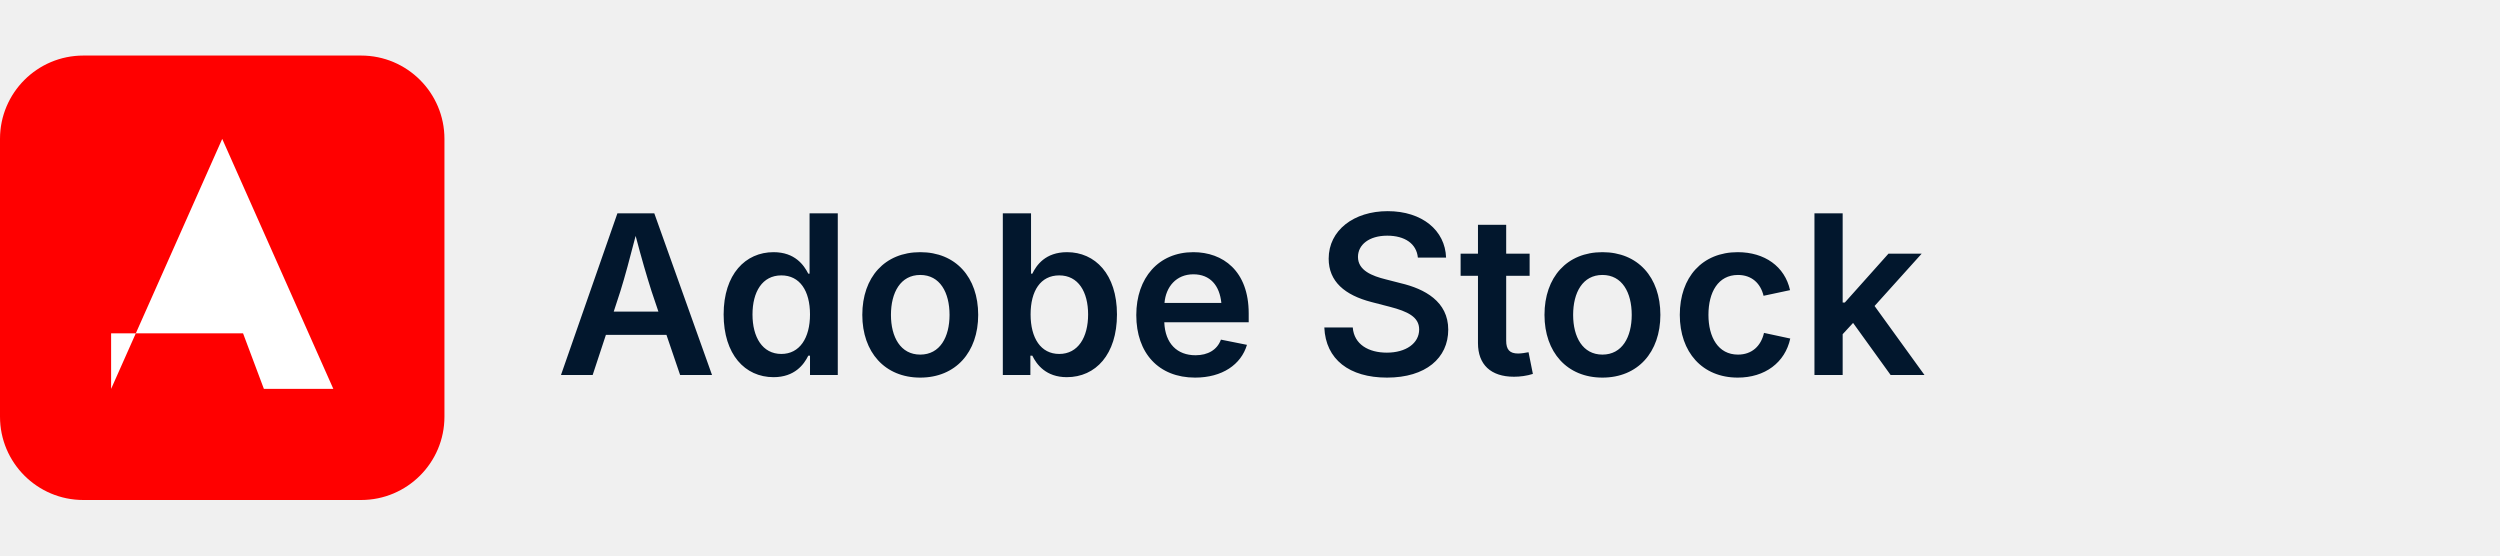
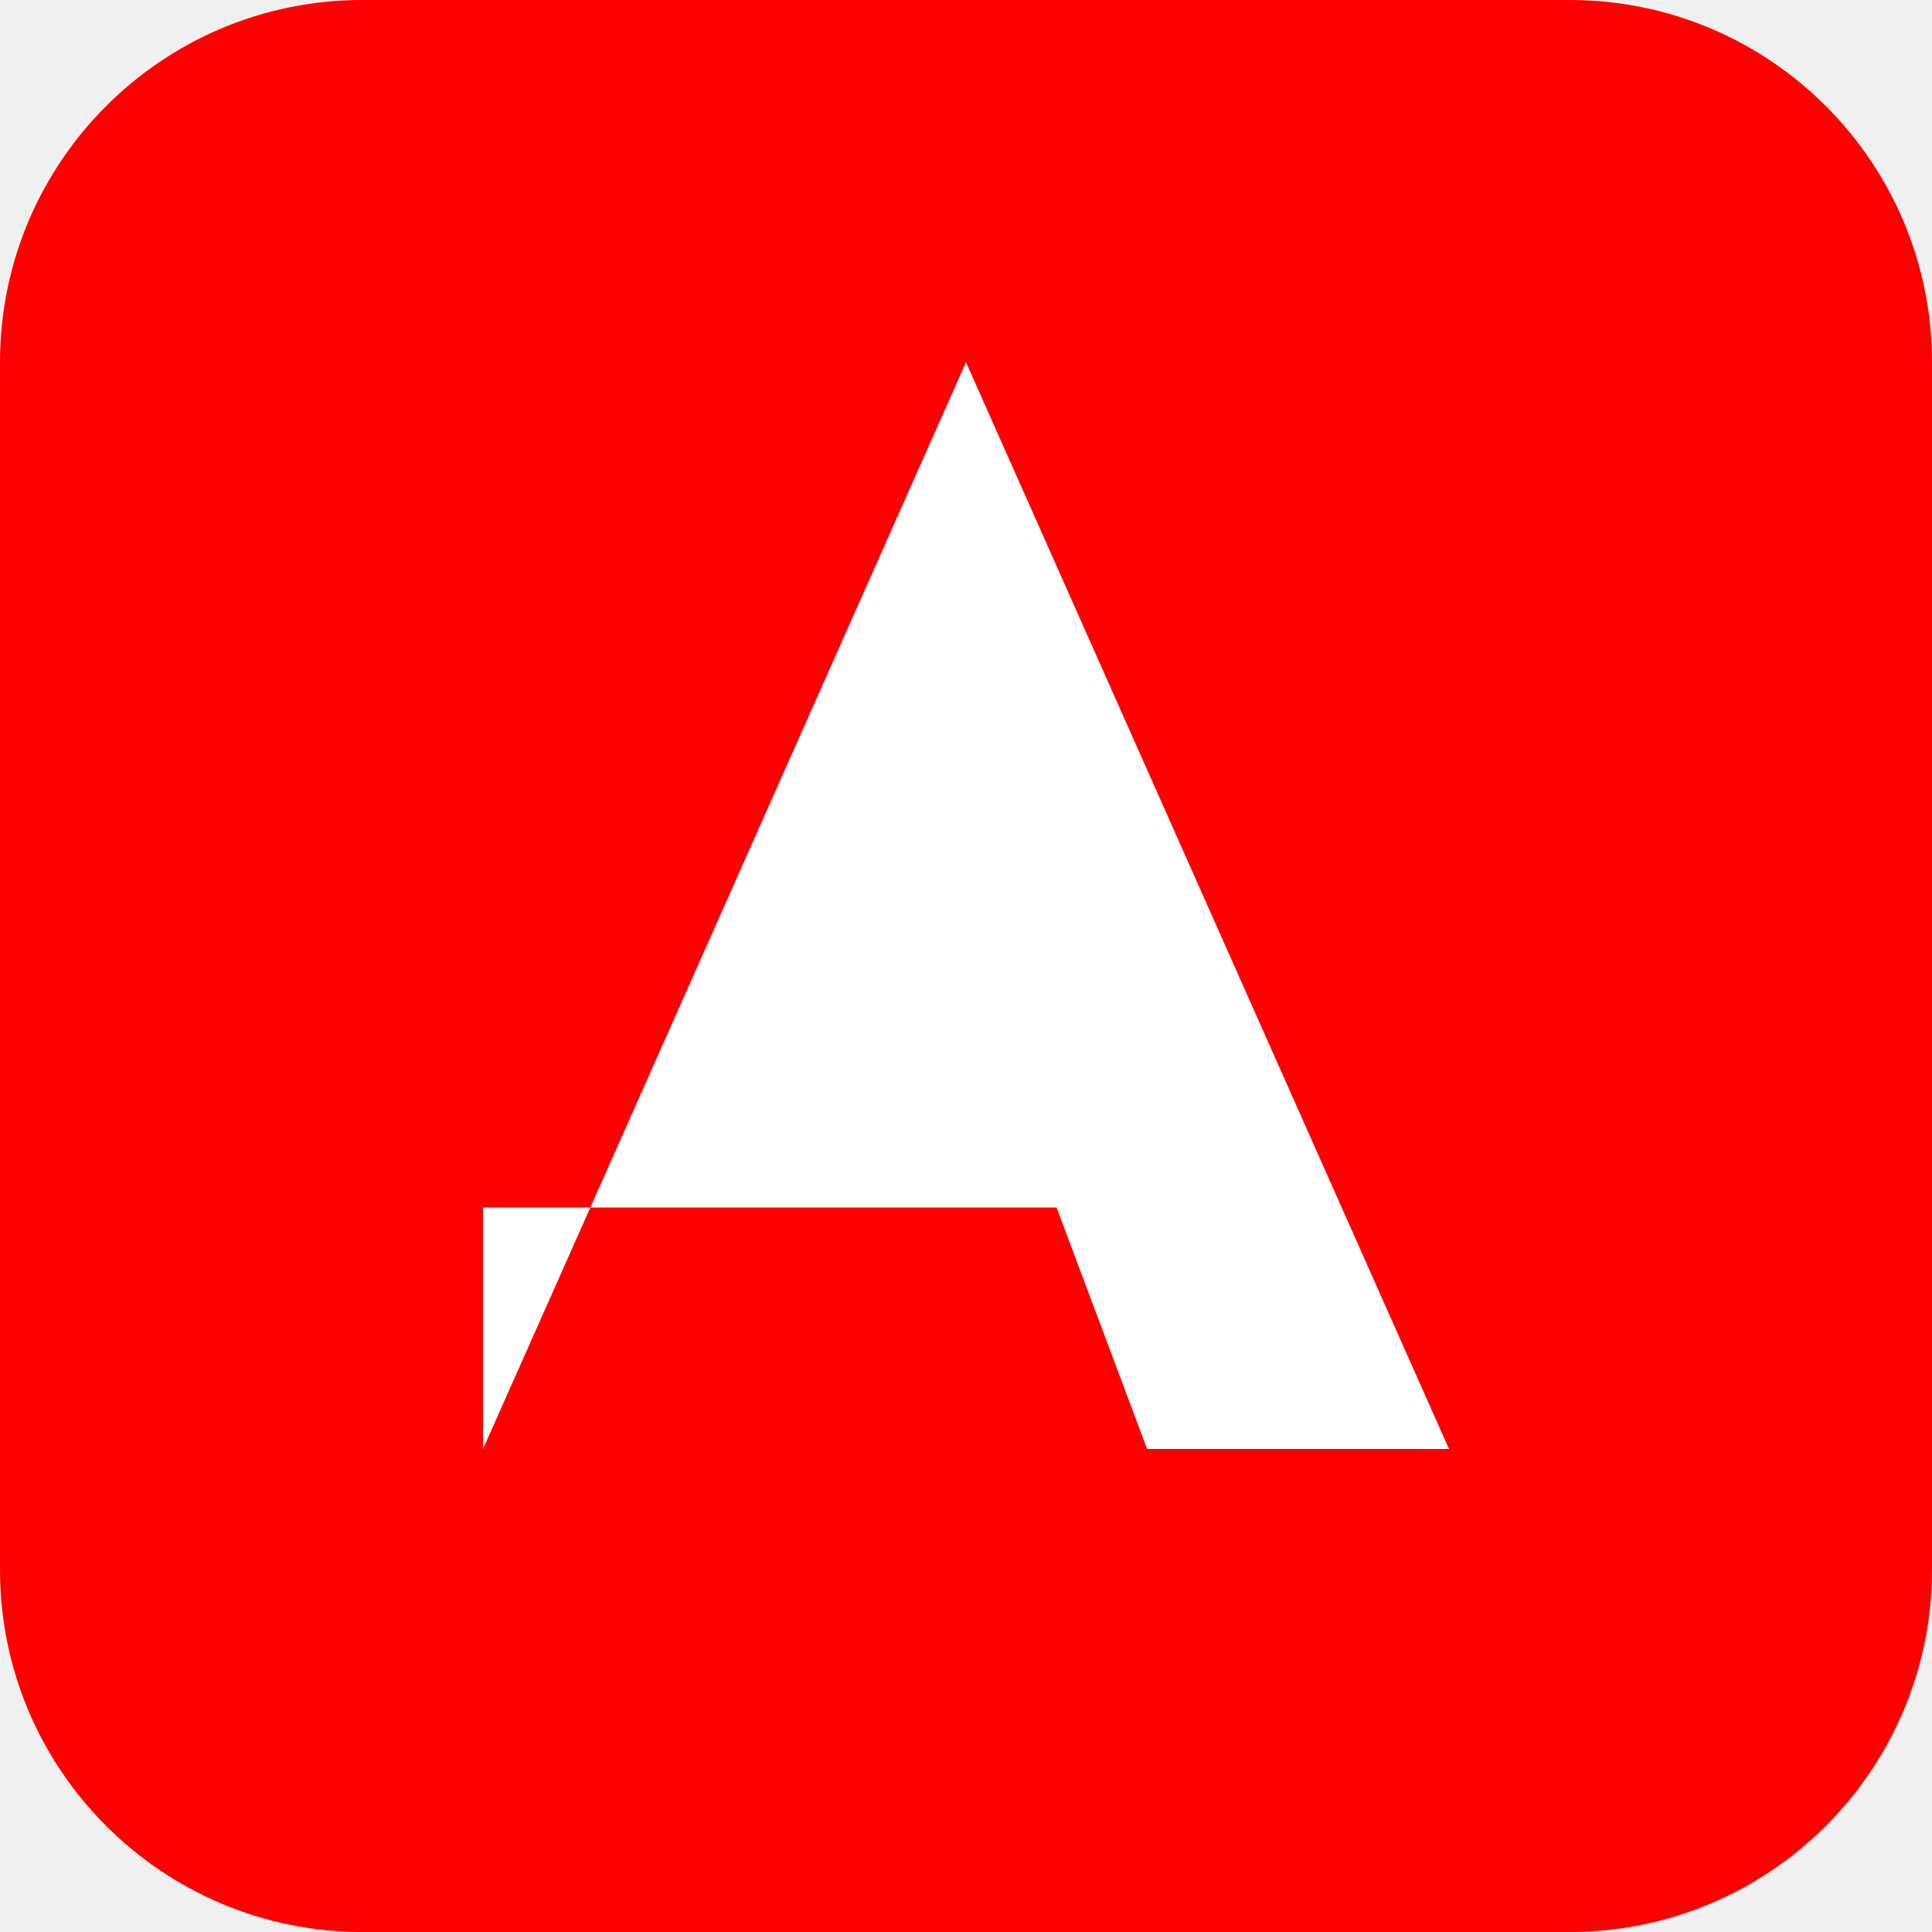
- <svg xmlns="http://www.w3.org/2000/svg" width="180" height="40" viewBox="0 0 180 40">
-   <rect x="0" y="4" width="32" height="32" rx="6" fill="#FF0000" />
-   <path d="M8 28L16 10l8 18h-5l-1.5-4h-5L16 16l-3.5 8H8z" fill="white" />
-   <text x="40" y="27" font-family="Inter,Arial,sans-serif" font-size="16" font-weight="600" fill="#02172D">Adobe Stock</text>
+ <svg xmlns="http://www.w3.org/2000/svg" width="32" height="32" viewBox="0 0 32 32">
+   <rect width="32" height="32" rx="6" fill="#FF0000" />
+   <path d="M8 24L16 6l8 18h-5l-1.5-4h-5L16 12l-3.5 8H8z" fill="white" />
</svg>
